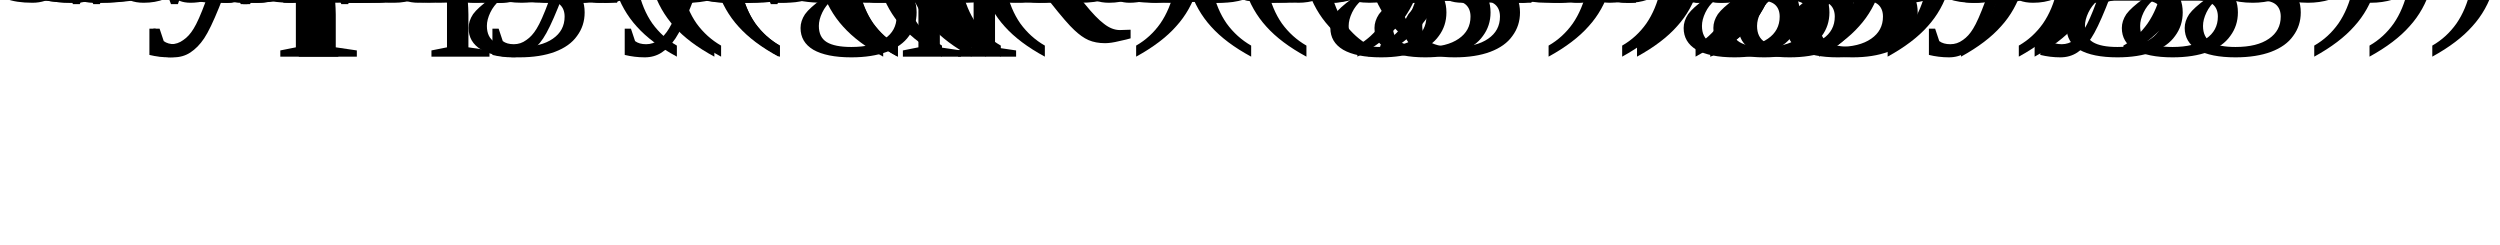
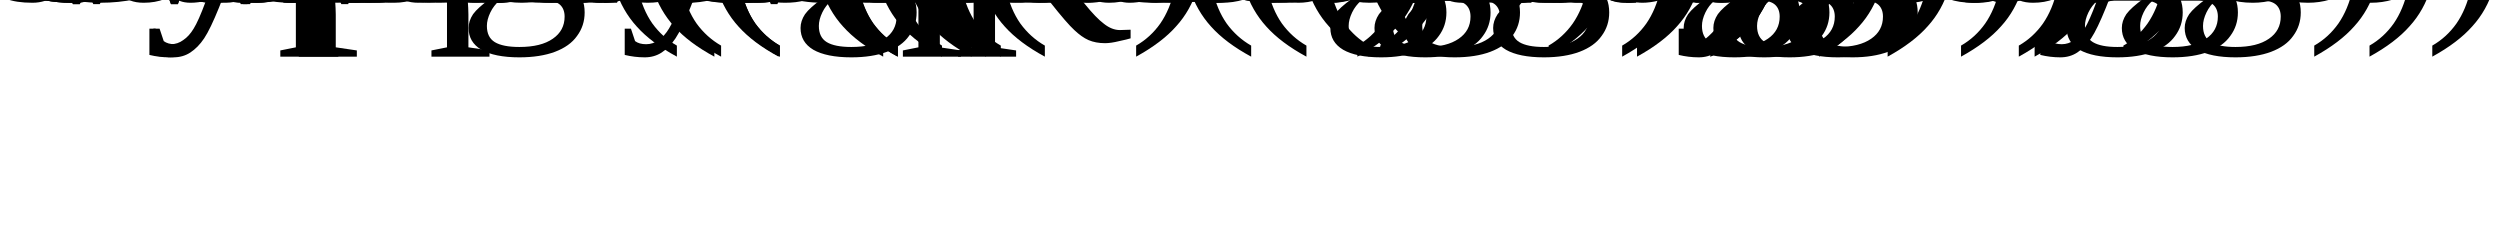
<svg xmlns="http://www.w3.org/2000/svg" xmlns:html="http://www.w3.org/1999/xhtml" viewPort="0 0 100% 35rem">
  <html:link rel="stylesheet" href="svg.css" type="text/css" />
  <g class="section-1">
-     <text class="title">Current Familiarity</text>
+     <text class="title">Worked in Anger</text>
    <g>
      <rect width="90%" />
      <rect width="80%" />
      <rect width="70%" />
      <rect width="90%" />
      <rect width="90%" />
      <rect width="60%" />
      <rect width="80%" />
      <rect width="90%" />
      <rect width="90%" />
      <rect width="70%" />
      <rect width="60%" />
      <rect width="80%" />
      <rect width="60%" />
    </g>
    <g class="label">
      <text>JavaScript (Language)</text>
      <text>TypeScript (Language)</text>
      <text>NodeJS (Language)</text>
      <text>VueJs (Framework)</text>
      <text>NuxtJs (Framework)</text>
      <text>Strapi (CMS)</text>
      <text>D3JS (Package)</text>
      <text>SVG (Standard)</text>
      <text>Netlify (CICD)</text>
      <text>Firebase (Cloud)</text>
      <text>AWS (Cloud)</text>
      <text>GitHub (Platform)</text>
      <text>Linux (OS)</text>
    </g>
  </g>
  <g class="section-2">
-     <text class="title">Rusty</text>
+     <text class="title">Somewhat Rusty</text>
    <g>
      <rect width="65%" />
      <rect width="75%" />
    </g>
    <g class="label">
      <text>Python (Language)</text>
      <text>Excel/VBA (Language)</text>
    </g>
  </g>
  <g class="section-3">
    <text class="title">Working Familiarity</text>
    <g>
      <rect width="70%" />
      <rect width="70%" />
      <rect width="60%" />
    </g>
    <g class="label">
      <text>NGINX (Server)</text>
      <text>Express (Server)</text>
      <text>PostgreSQL (DB)</text>
    </g>
  </g>
</svg>
